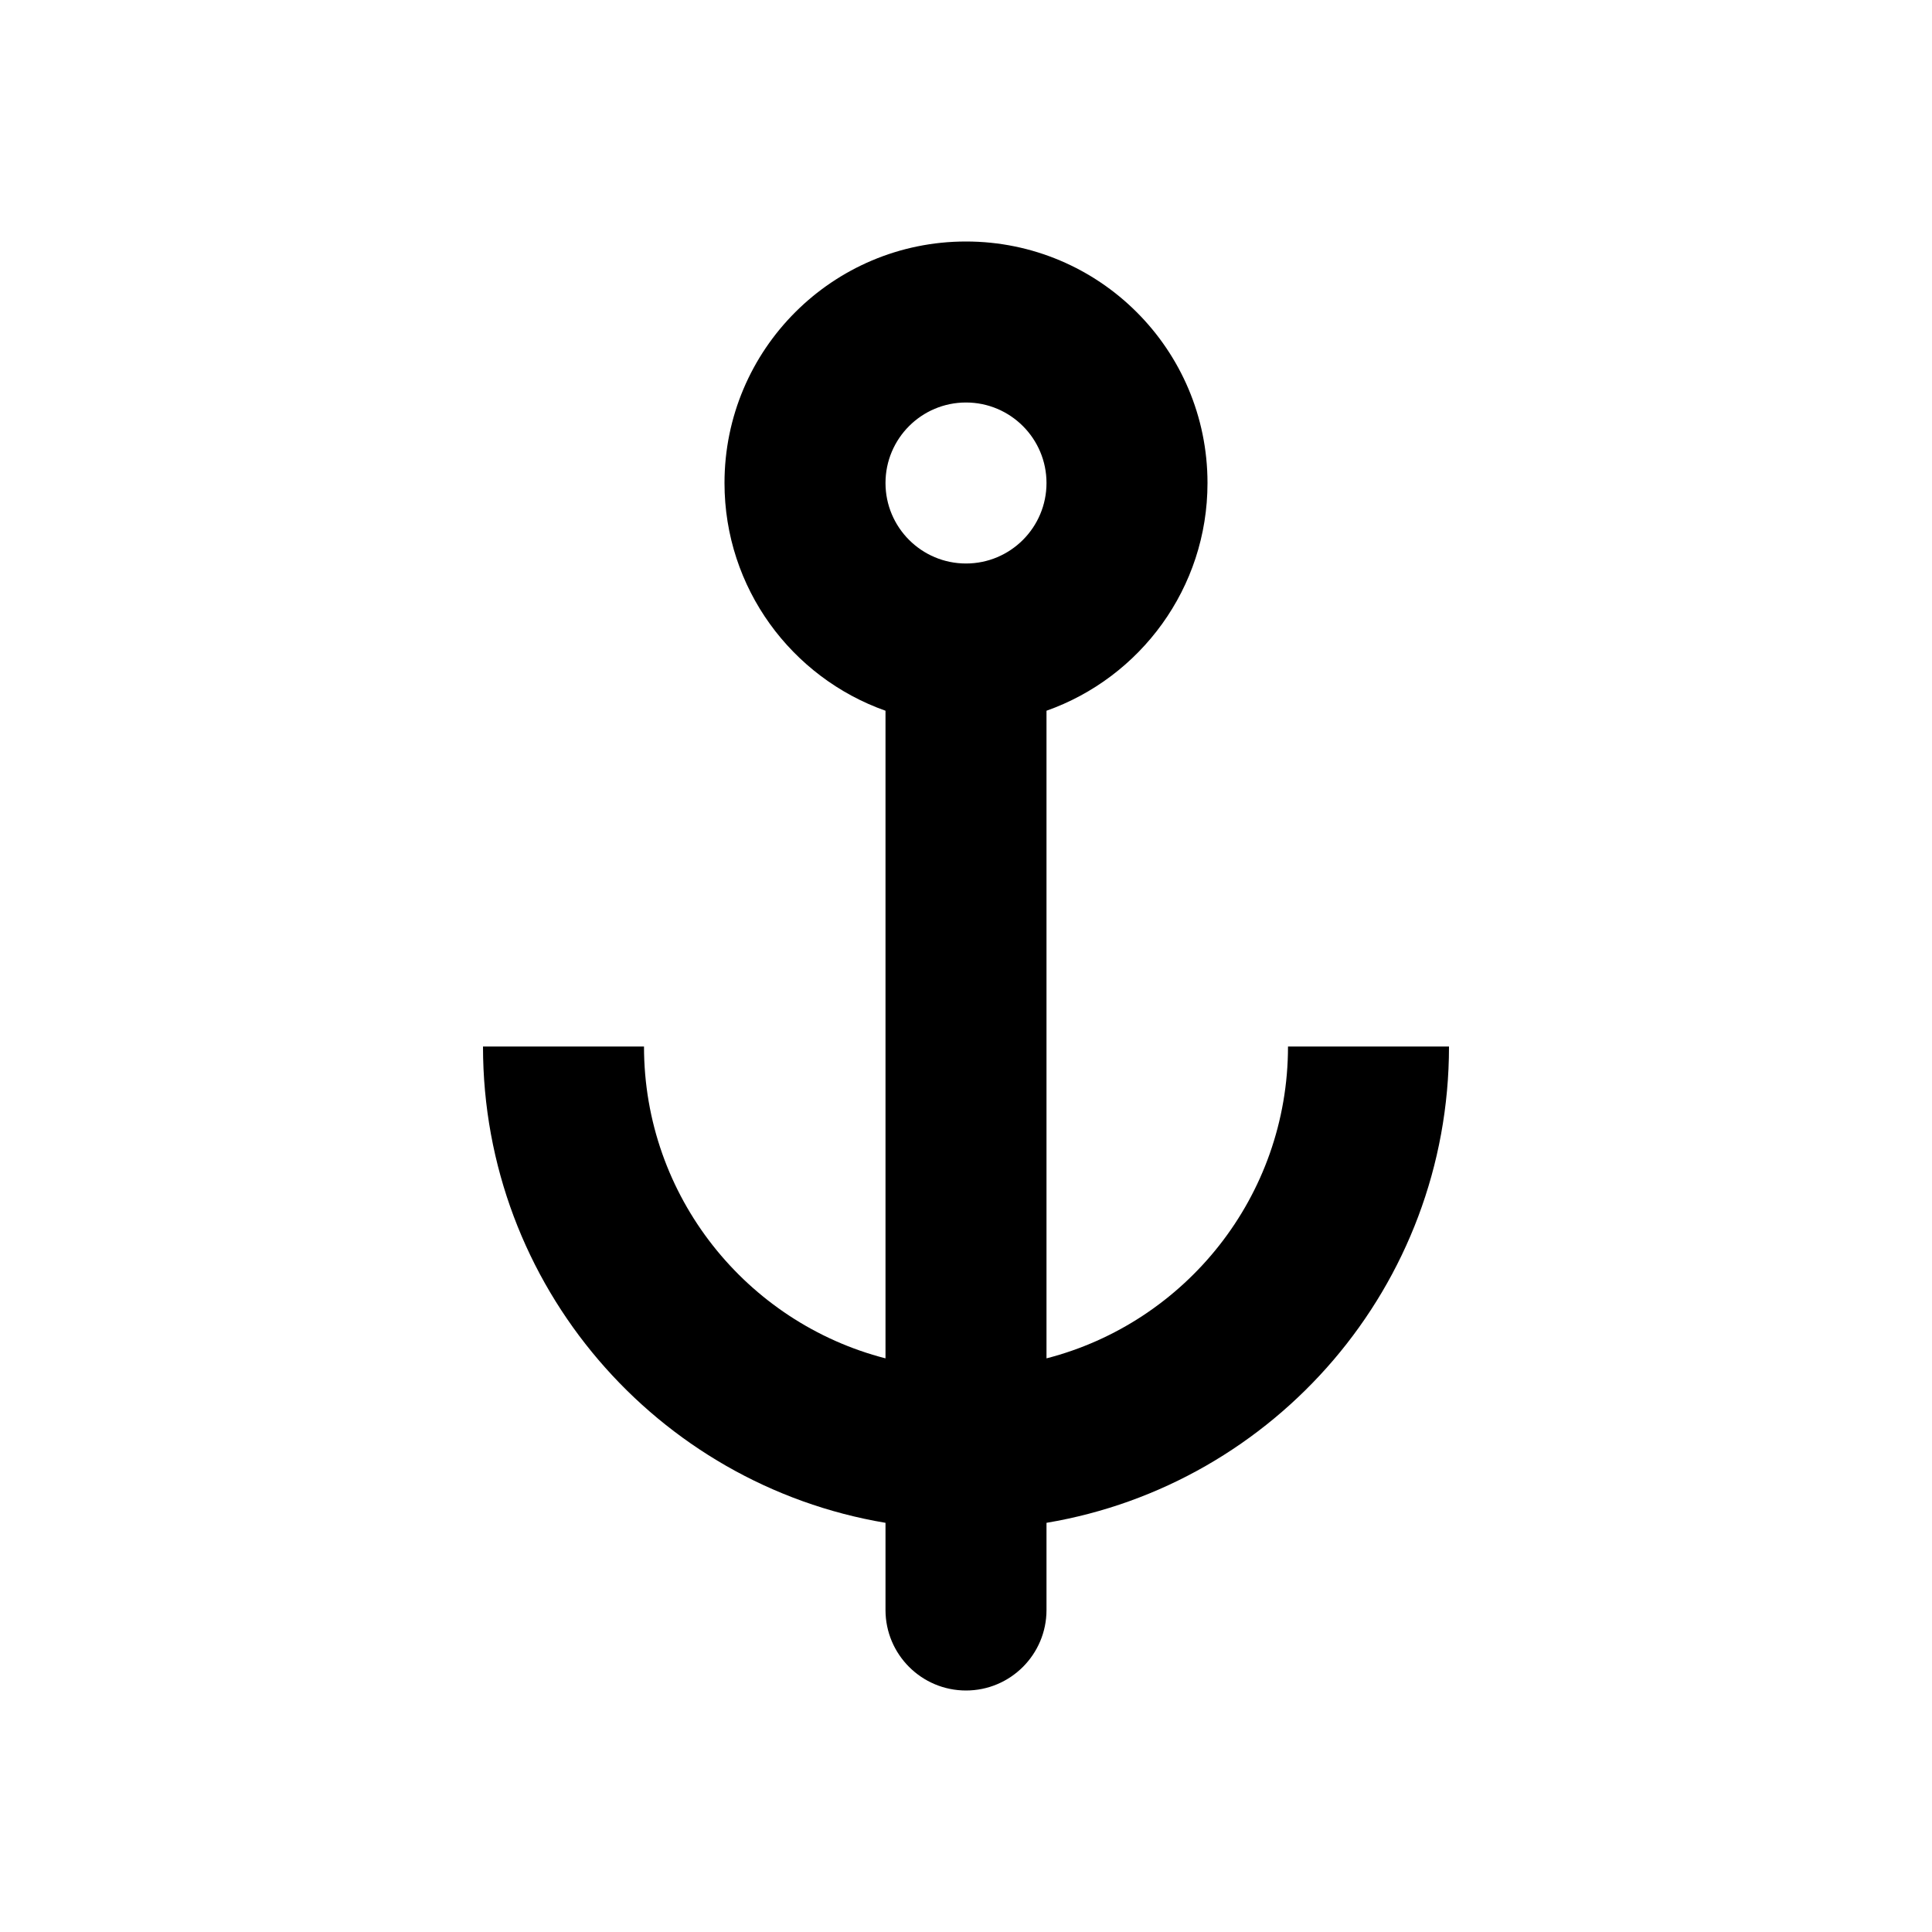
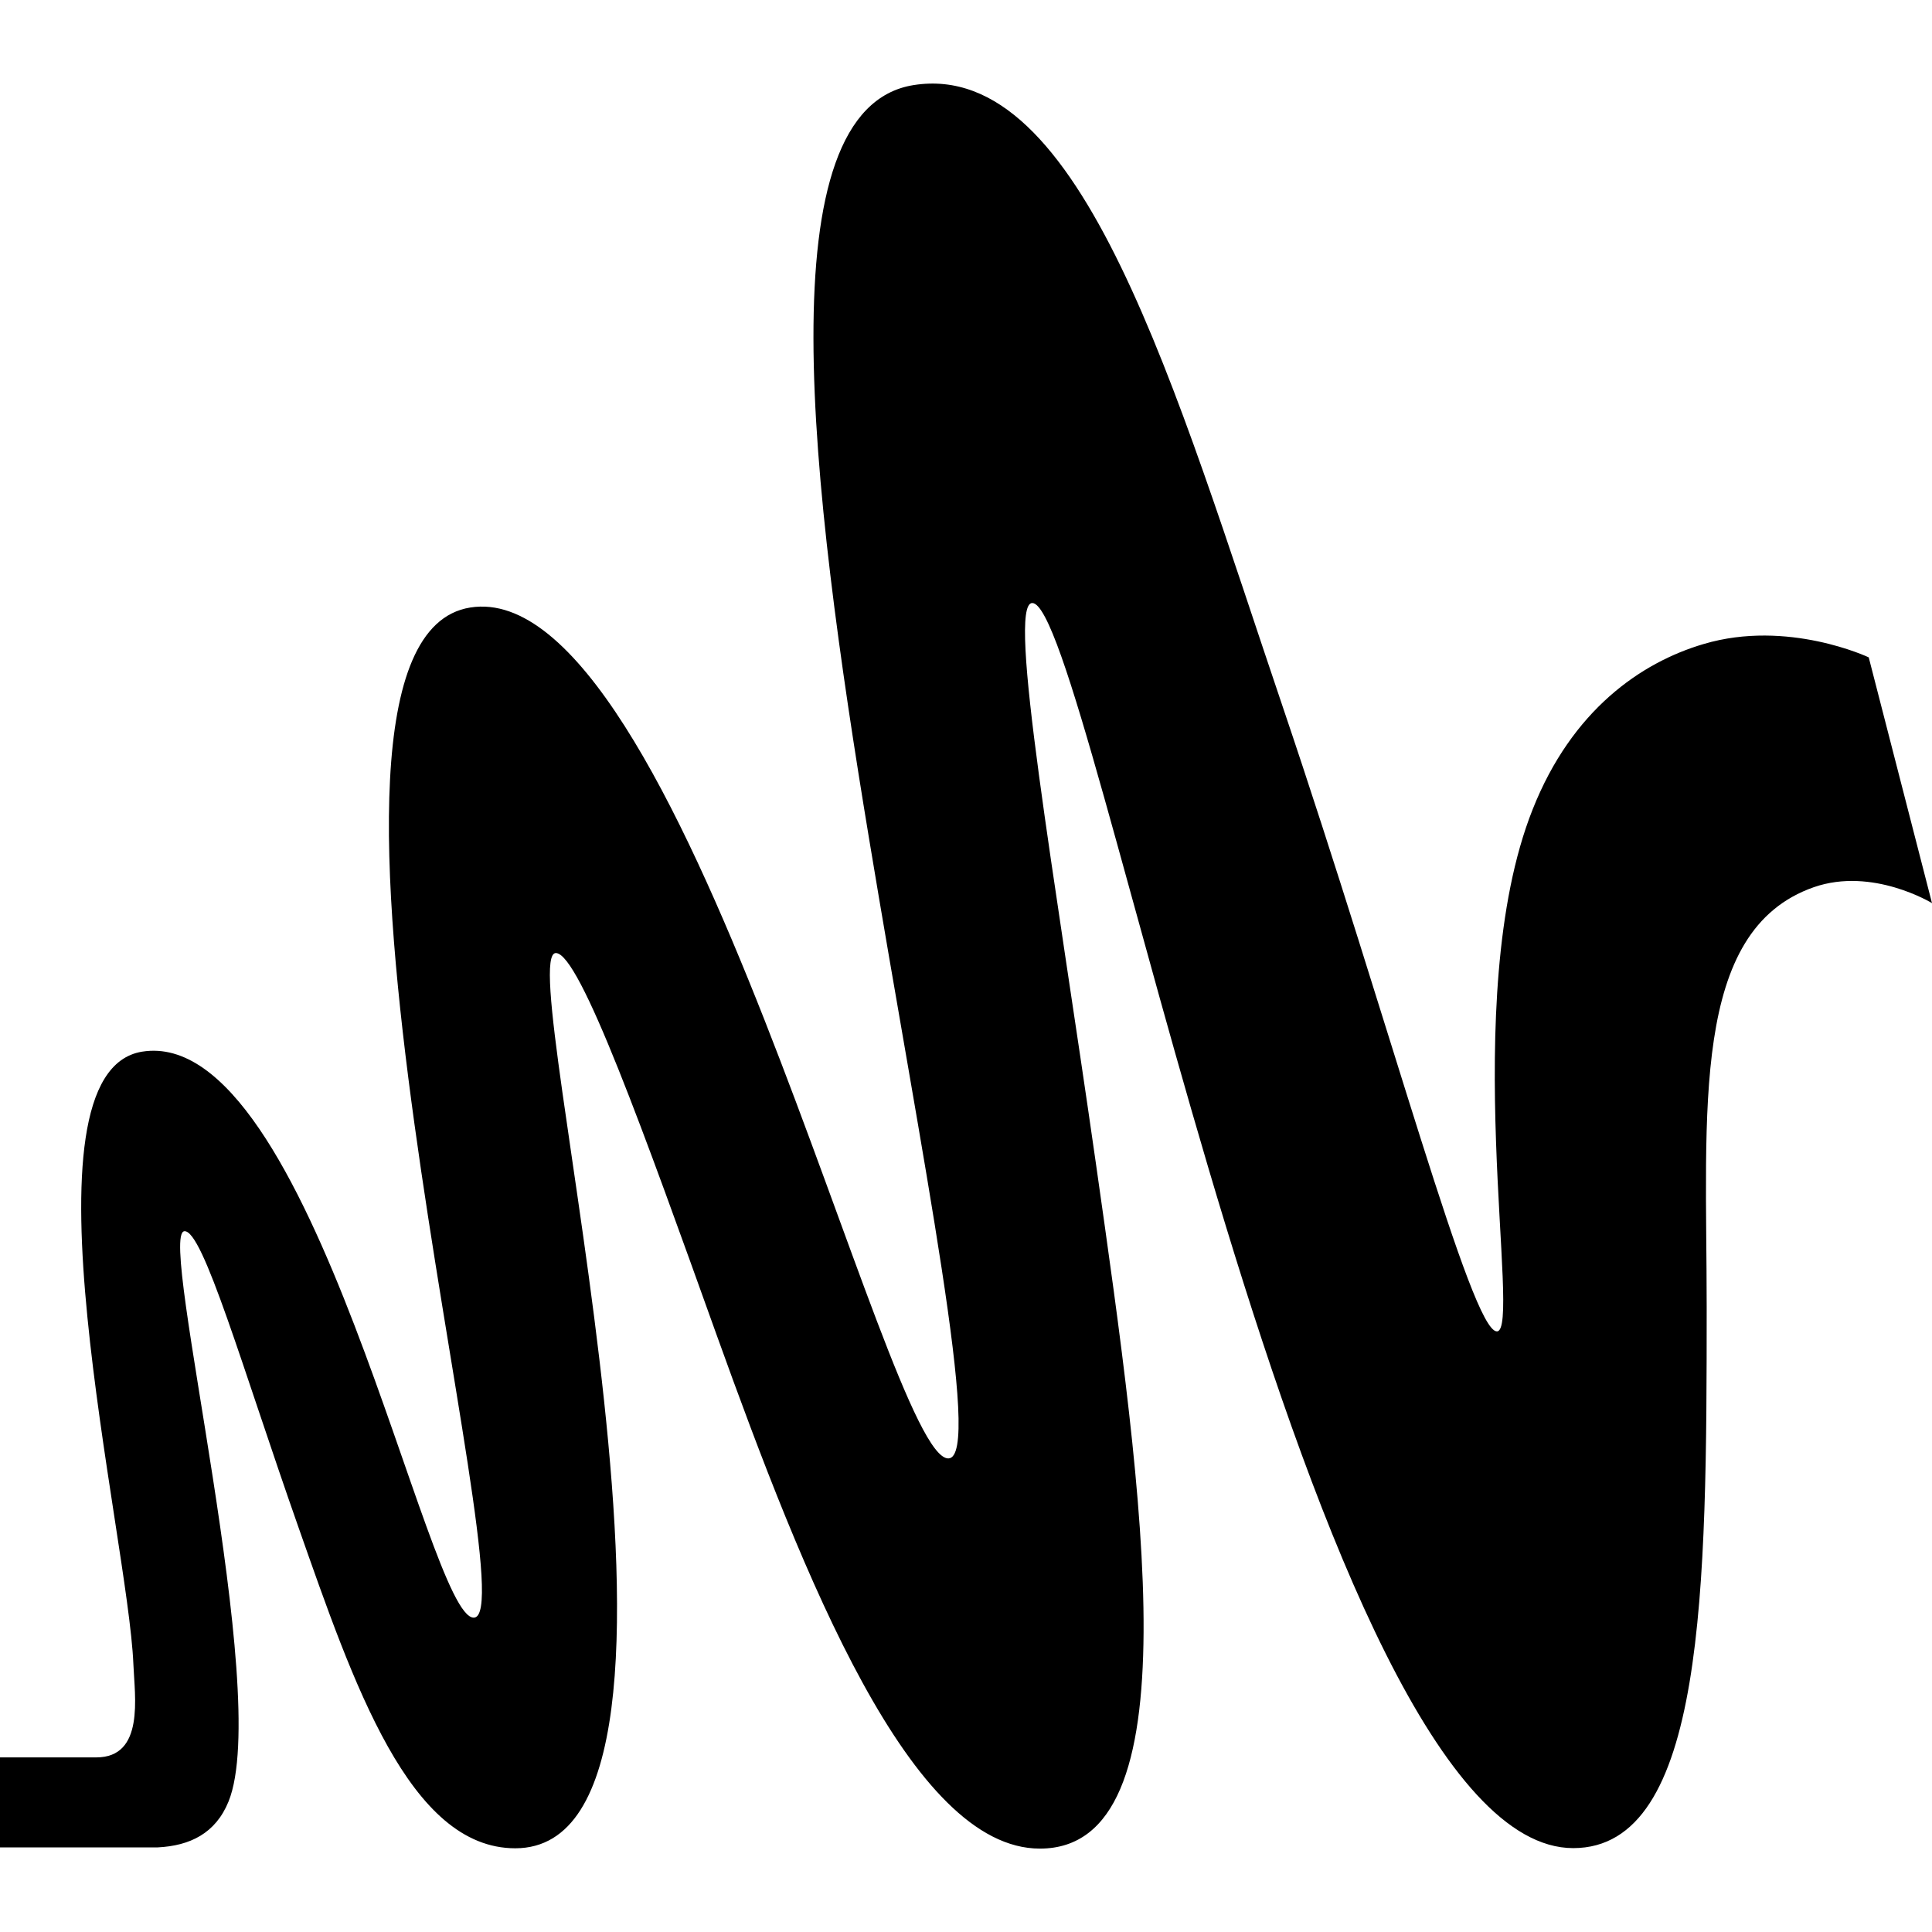
- <svg xmlns="http://www.w3.org/2000/svg" width="24" height="24" viewBox="0 0 24 24" fill="none">
-   <path fill-rule="evenodd" clip-rule="evenodd" d="M15 6C15 7.306 14.165 8.417 13 8.829V16.874C14.725 16.43 16 14.864 16 13H18C18 15.973 15.838 18.441 13 18.917V20C13 20.552 12.552 21 12 21C11.448 21 11 20.552 11 20V18.917C8.162 18.441 6 15.973 6 13H8C8 14.864 9.275 16.43 11 16.874V8.829C9.835 8.417 9 7.306 9 6C9 4.343 10.343 3 12 3C13.657 3 15 4.343 15 6ZM12 7C12.552 7 13 6.552 13 6C13 5.448 12.552 5 12 5C11.448 5 11 5.448 11 6C11 6.552 11.448 7 12 7Z" fill="currentColor" />
+ <svg xmlns="http://www.w3.org/2000/svg" role="img" viewBox="0 0 24 24">
+   <path d="M23.214 8.166S22.209 7.69 21.164 8c-.782.23-1.638.824-2.125 2.055-.939 2.363-.126 6.484-.444 6.484s-1.319-3.797-2.658-7.752c-1.34-3.954-2.497-8.061-4.588-7.73-1.854.293-1.279 4.976-.553 9.362.658 3.976 1.419 7.698.984 7.698-.777.001-3.326-10.988-5.939-10.57-2.613.416.753 12.525.046 12.548-.581.019-2.006-7.37-4.121-7.031-1.602.257-.175 6.006-.109 7.61.016.402.141 1.157-.461 1.157H0v1.118h1.958c.402-.02.72-.174.881-.57.544-1.342-.884-7.042-.55-7.084.23-.028.725 1.707 1.416 3.67.69 1.963 1.383 3.995 2.696 3.995 2.83 0-.057-11.121.504-11.121.297 0 1.106 2.26 1.995 4.738 1.089 3.028 2.416 6.387 4.018 6.387 1.912 0 1.29-4.338.698-8.495-.513-3.598-1.114-6.978-.793-6.978.721 0 3.447 15.467 6.72 15.467 1.64 0 1.658-3.233 1.658-6.72 0-2.448-.204-4.68 1.331-5.217.73-.254 1.468.198 1.468.198Z" />
</svg>
